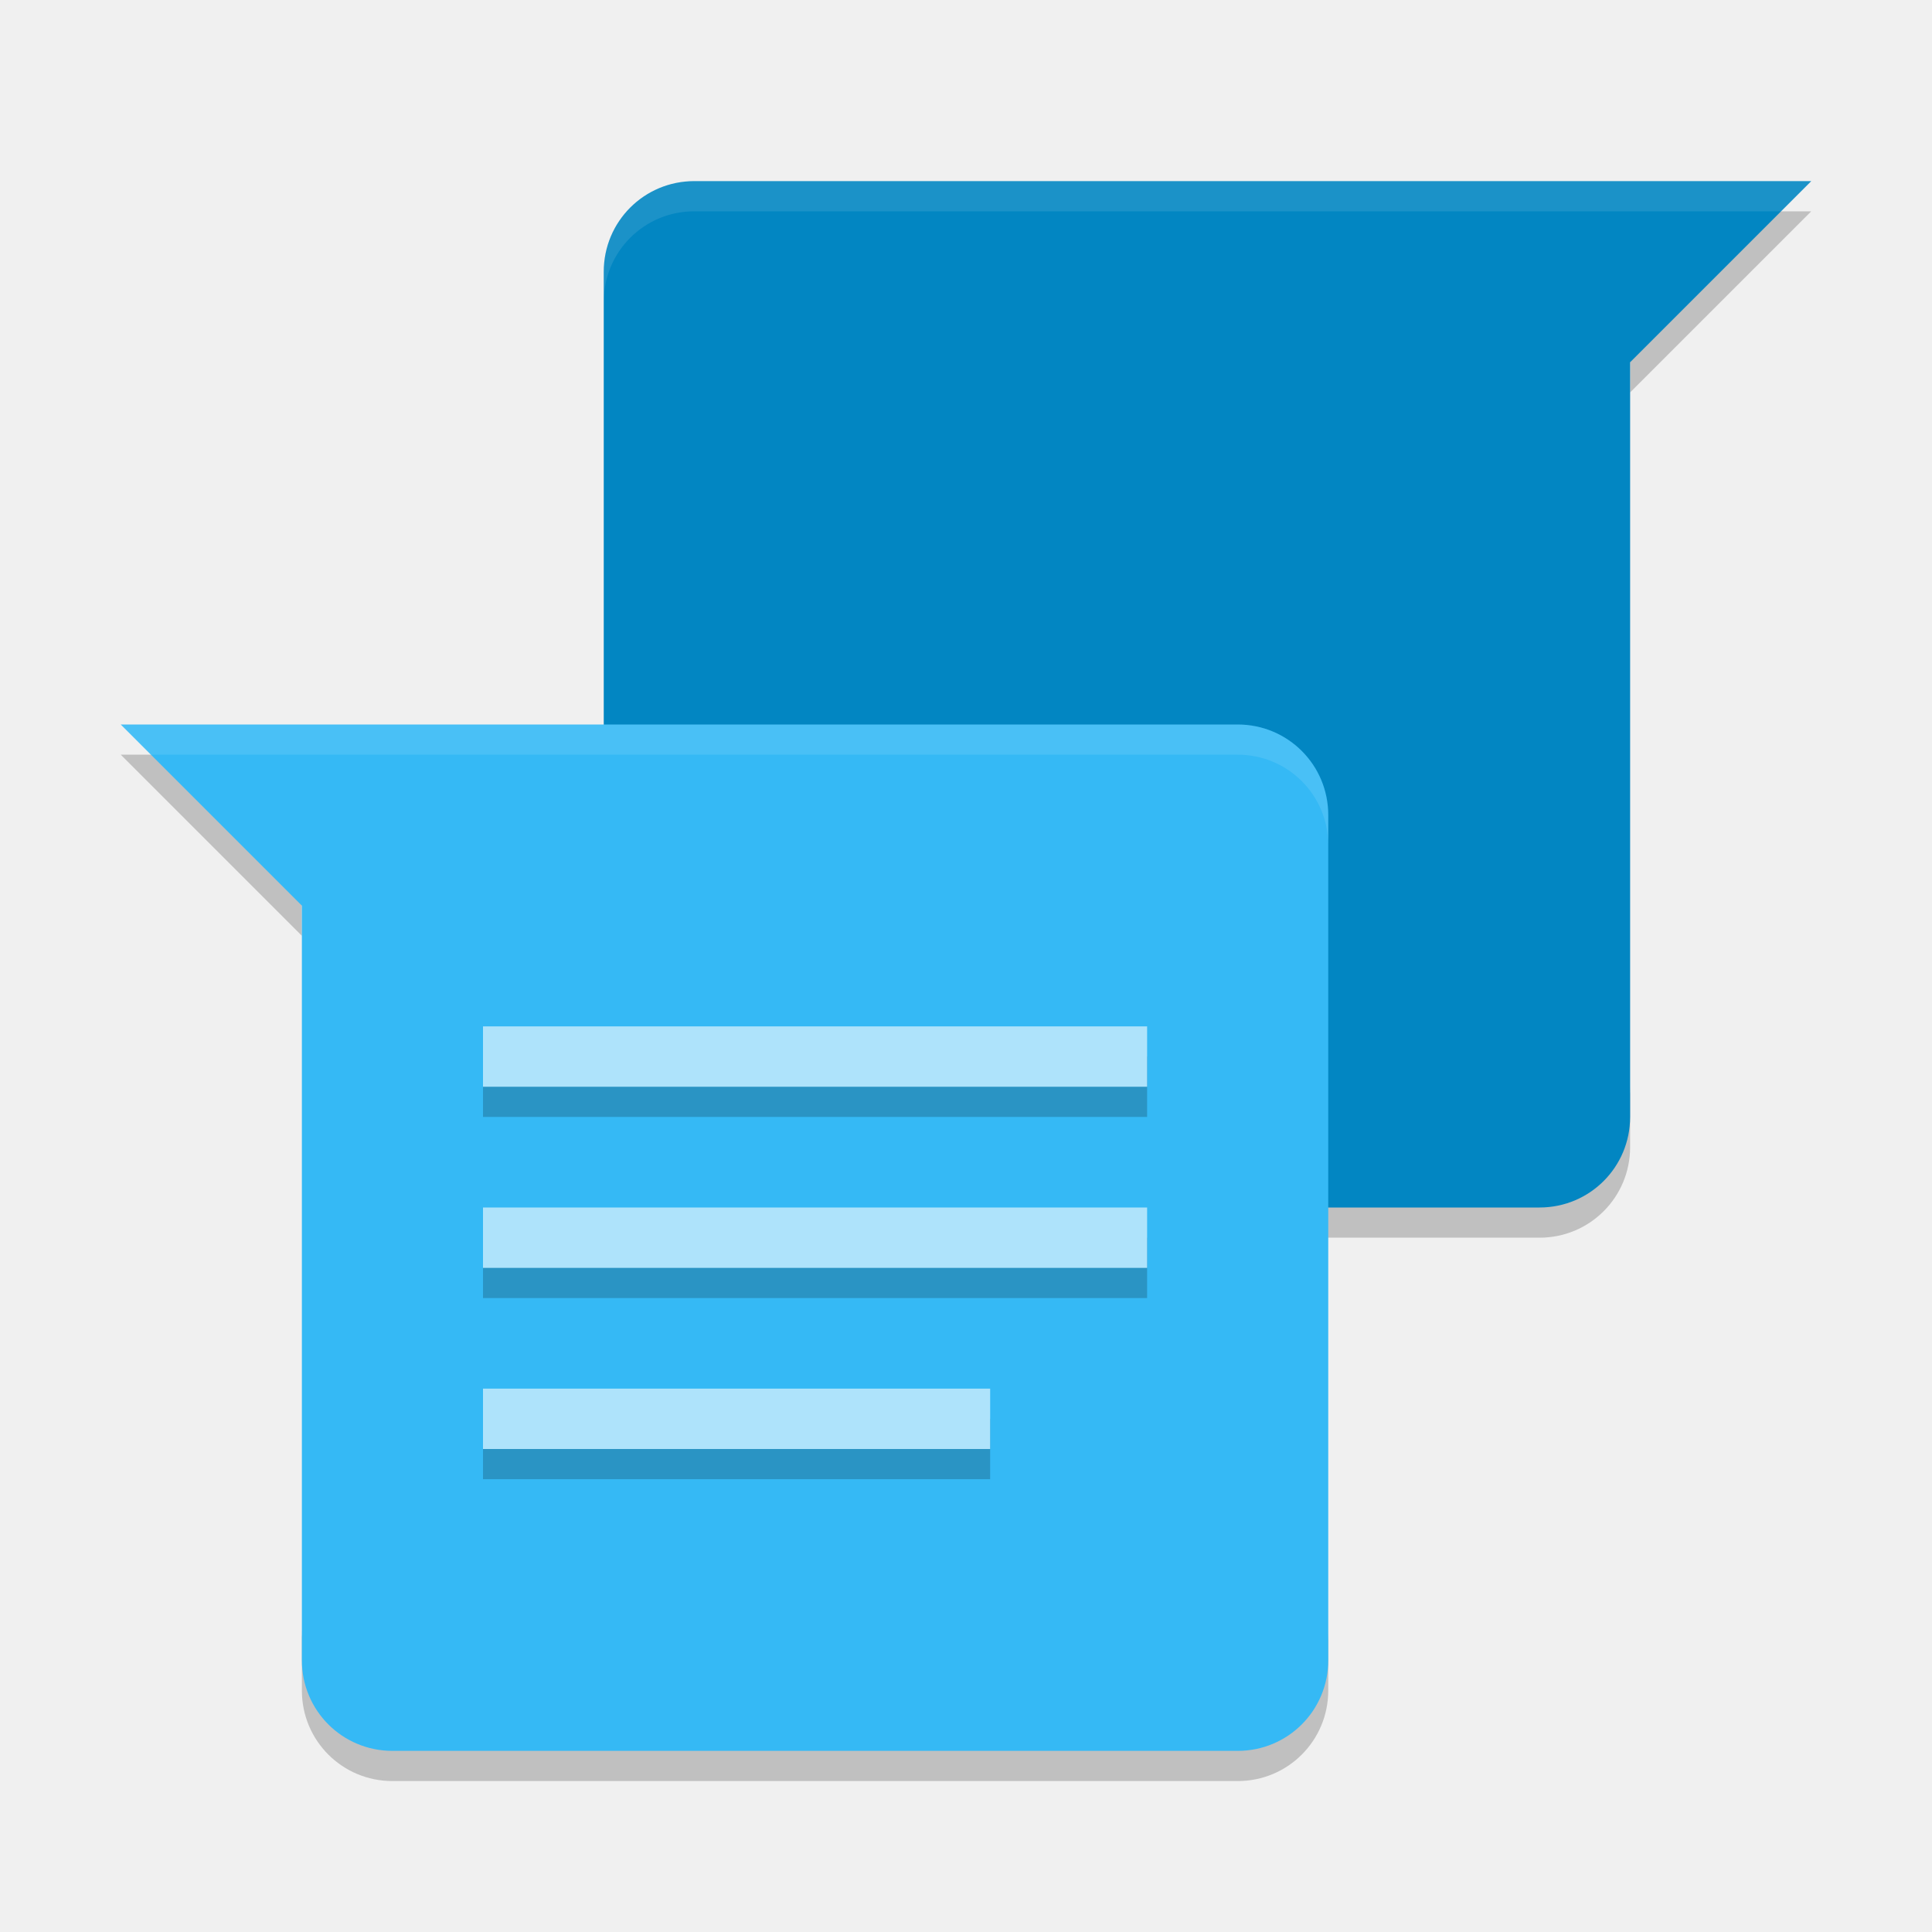
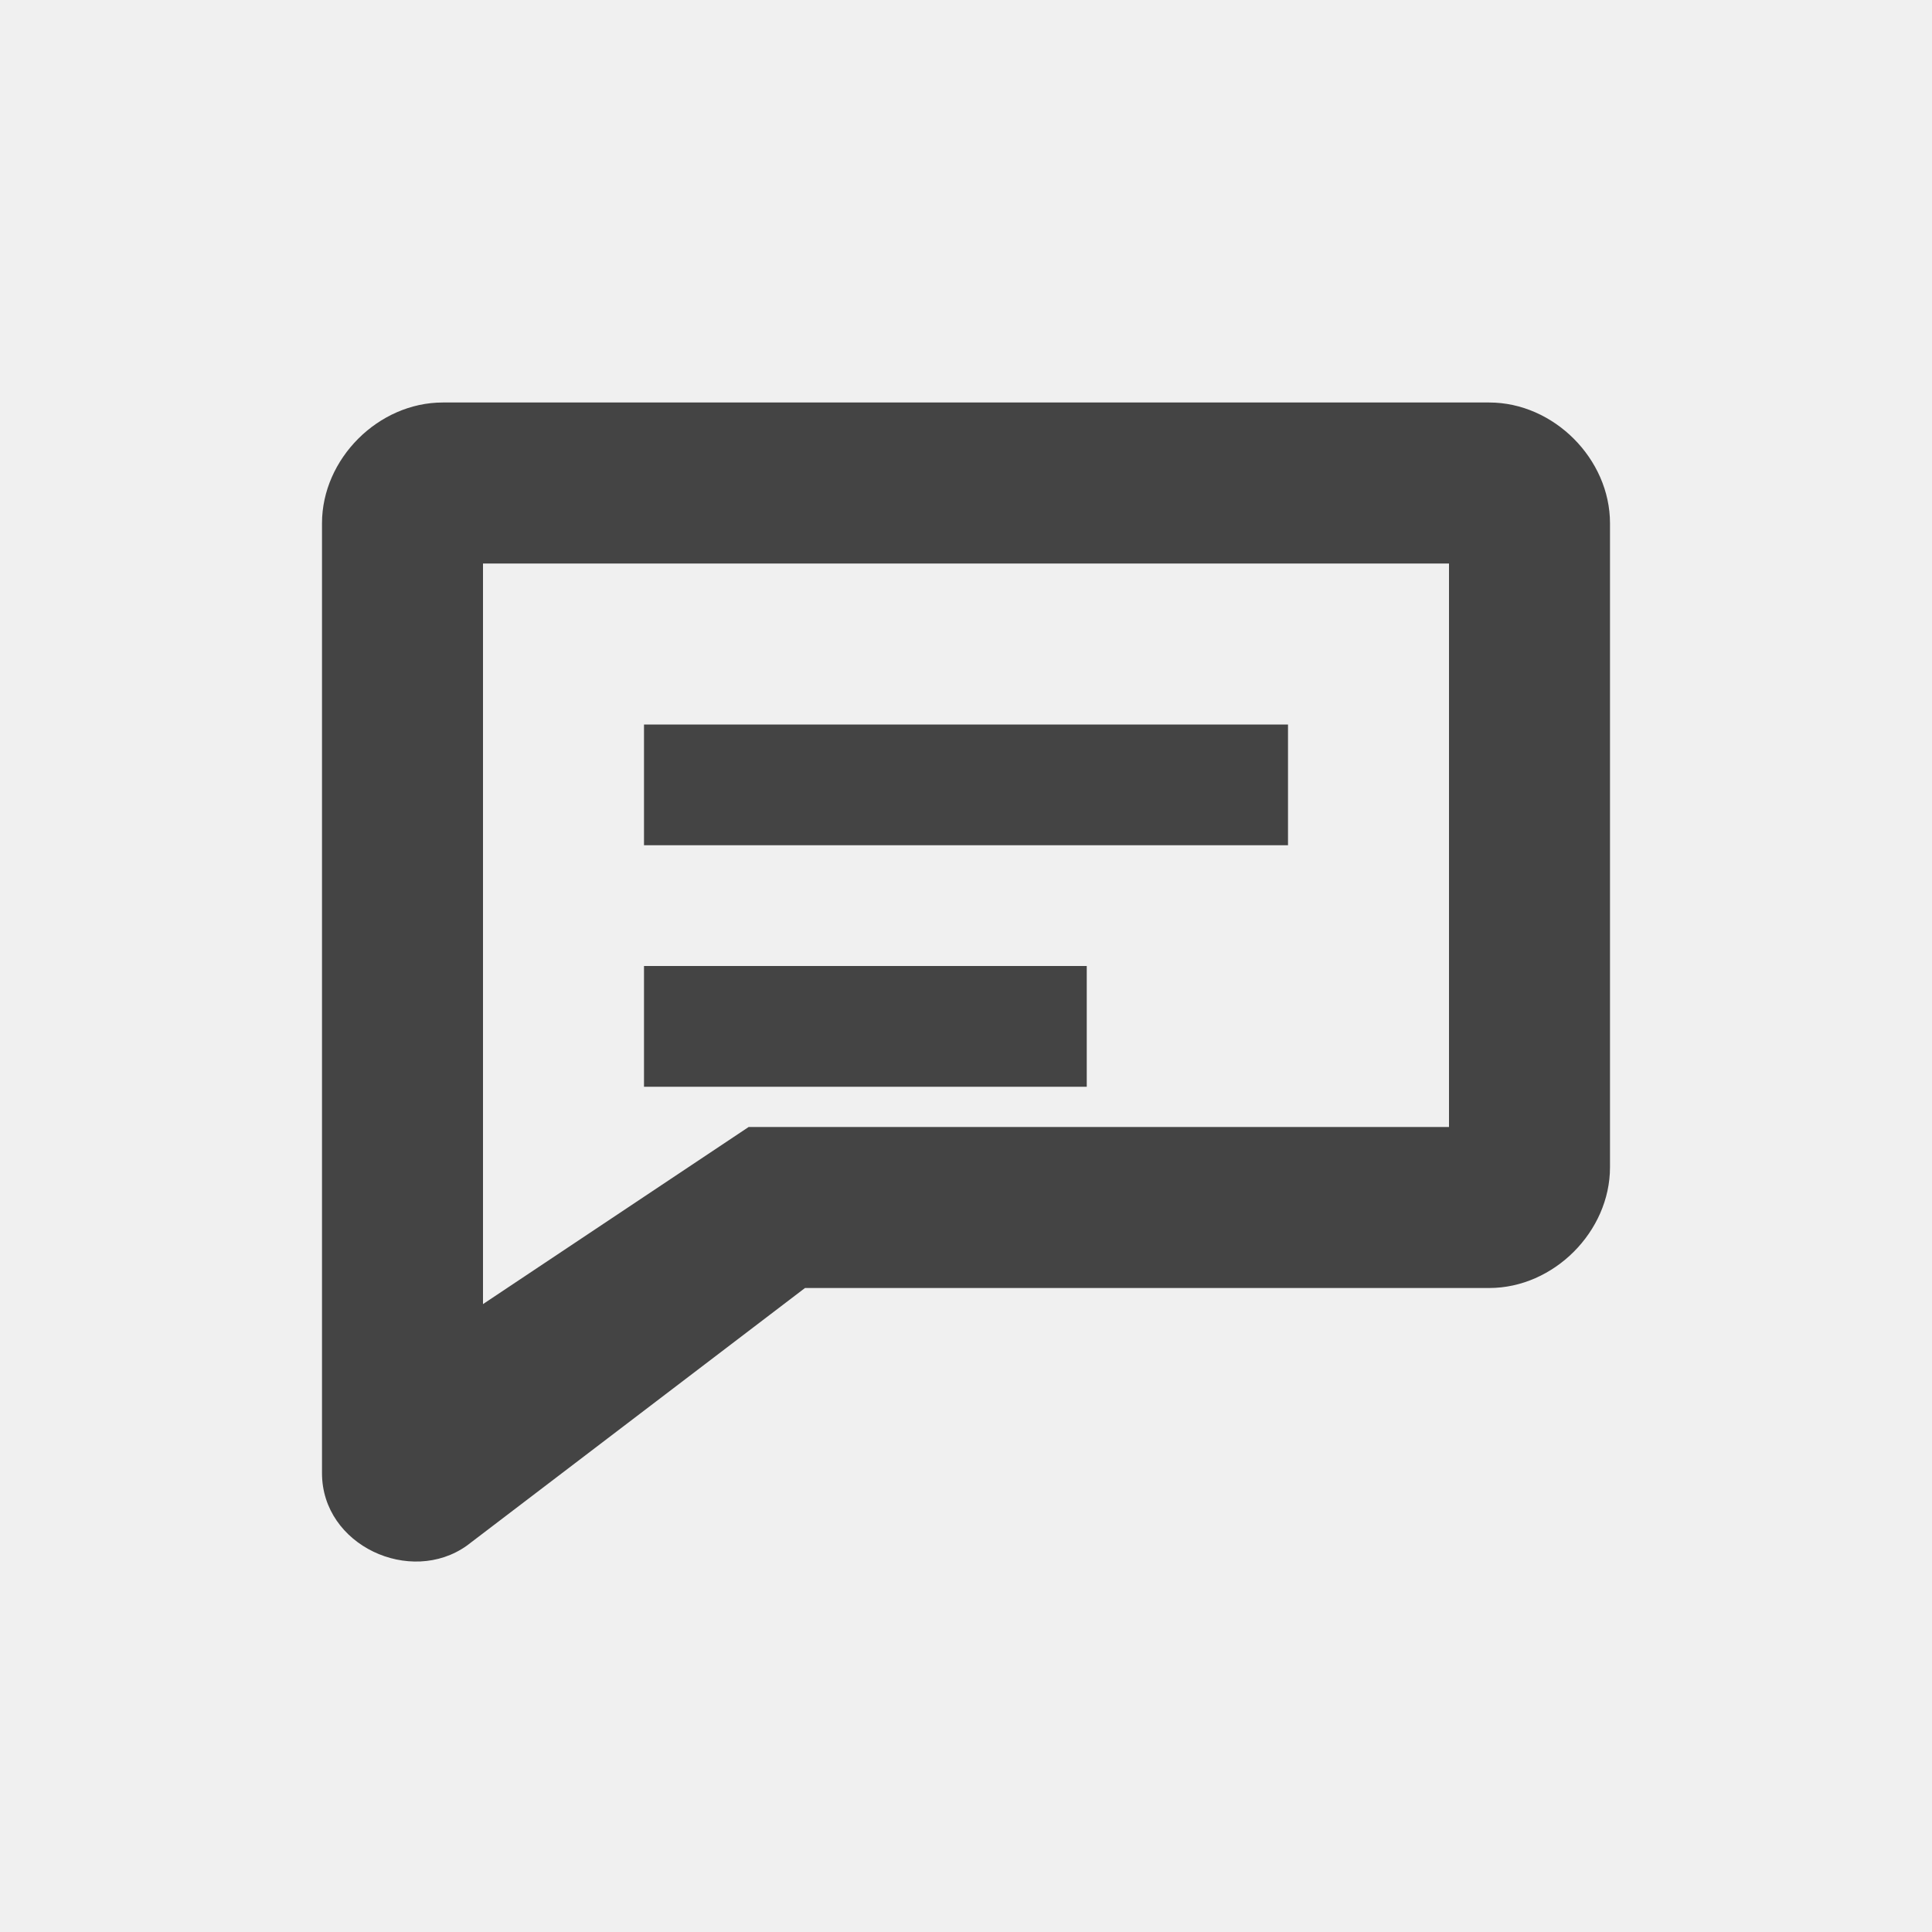
- <svg xmlns="http://www.w3.org/2000/svg" width="64" height="64" version="1">
-   <path style="opacity:0.2" d="m 58,7 -4,4 0,2 6,-6 -2,0 z m -38,29 0,2 c 0,1.662 1.338,3 3,3 l 28,0 c 1.662,0 3,-1.338 3,-3 l 0,-2 c 0,1.662 -1.338,3 -3,3 l -28,0 c -1.662,0 -3,-1.338 -3,-3 z" />
-   <path style="opacity:0.2" d="m 4,25 6,6 0,-2 -4,-4 -2,0 z m 6,29 0,2 c 0,1.662 1.338,3 3,3 l 28,0 c 1.662,0 3,-1.338 3,-3 l 0,-2 c 0,1.662 -1.338,3 -3,3 l -28,0 c -1.662,0 -3,-1.338 -3,-3 z" />
-   <path style="fill:#0286c2" d="m 23,6 c -1.662,0 -3,1.338 -3,3 l 0,28 c 0,1.662 1.338,3 3,3 l 28,0 c 1.662,0 3,-1.338 3,-3 L 54,12 60,6 23,6 Z" />
-   <path style="opacity:0.1;fill:#ffffff" d="M 23 6 C 21.338 6 20 7.338 20 9 L 20 10 C 20 8.338 21.338 7 23 7 L 59 7 L 60 6 L 23 6 z" />
-   <path style="fill:#35b9f5" d="m 4,24 6,6 0,25 c 0,1.662 1.338,3 3,3 l 28,0 c 1.662,0 3,-1.338 3,-3 l 0,-28 c 0,-1.662 -1.338,-3 -3,-3 L 4,24 Z" />
-   <path style="opacity:0.2" d="m 16,35 0,2 22,0 0,-2 z m 0,6 0,2 22,0 0,-2 z m 0,6 0,2 16.8,0 0,-2 z" />
-   <path style="fill:#aee3fb" d="m 16,34 0,2 22,0 0,-2 z m 0,6 0,2 22,0 0,-2 z m 0,6 0,2 16.8,0 0,-2 z" />
-   <path style="opacity:0.1;fill:#ffffff" d="M 4 24 L 5 25 L 41 25 C 42.662 25 44 26.338 44 28 L 44 27 C 44 25.338 42.662 24 41 24 L 4 24 z" />
+ <svg xmlns="http://www.w3.org/2000/svg" width="24" height="24" viewBox="0 0 24 24" version="1.1">
+   <defs>
+     <style id="current-color-scheme" type="text/css">.ColorScheme-Text { color:#444444; }</style>
+   </defs>
+   <path class="ColorScheme-Text" fill="currentColor" fill-rule="evenodd" d="M5.5 5h13c.8 0 1.5.7 1.5 1.5v8c0 .8-.7 1.5-1.5 1.5H10l-4.2 3.2c-.7.5-1.8 0-1.8-.9V6.5C4 5.7 4.7 5 5.5 5zm.5 2v9.2L9.3 14H18V7H6zm2 2h8v1.5H8V9zm0 3h5.5v1.5H8V12z" />
</svg>
